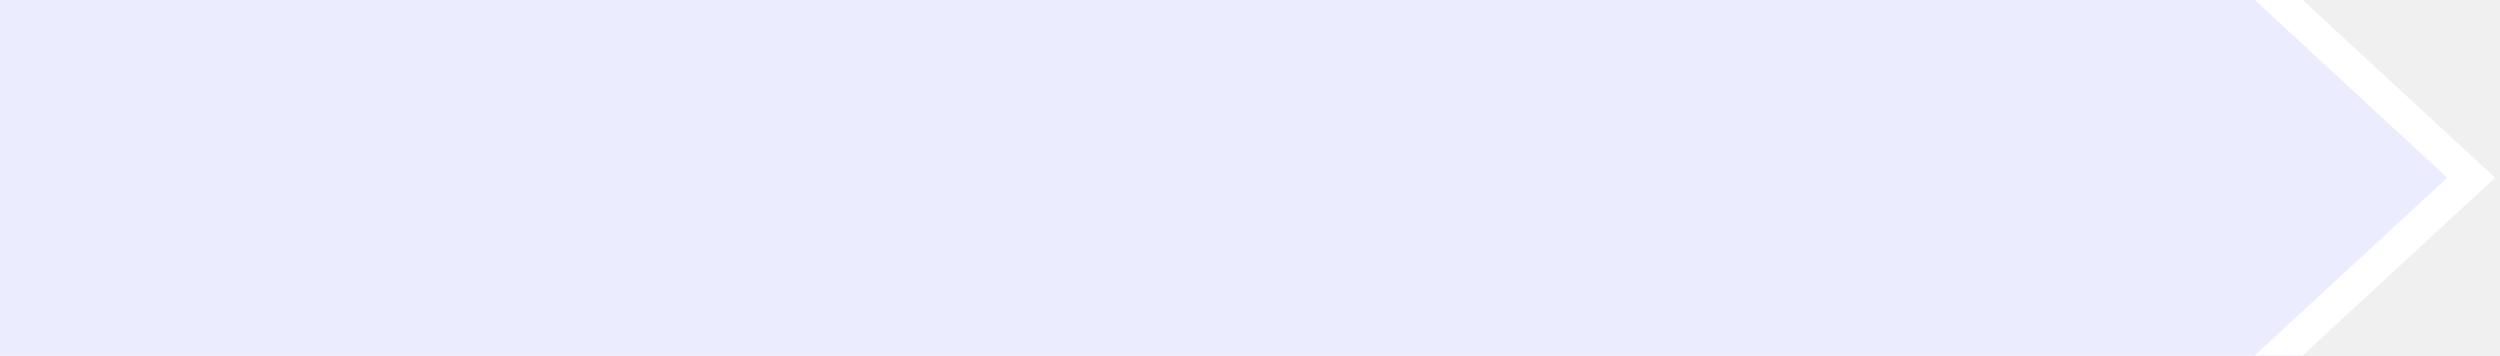
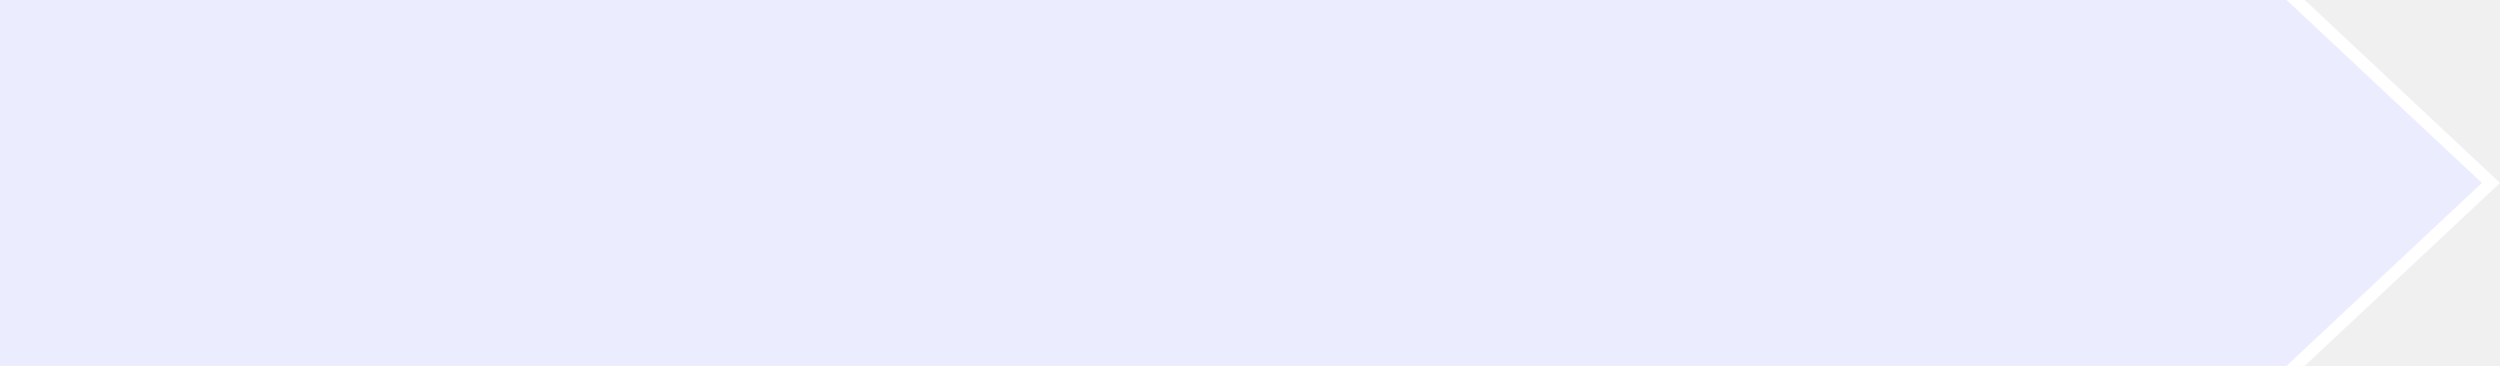
- <svg xmlns="http://www.w3.org/2000/svg" width="422px" height="60px" viewBox="0 0 422 60" version="1.1">
+ <svg xmlns="http://www.w3.org/2000/svg" width="410px" height="60px" viewBox="0 0 410 60" version="1.1">
  <g id="IBC-跨链浏览器正式稿" stroke="none" stroke-width="1" fill="none" fill-rule="evenodd">
-     <g id="tab_unselect">
-       <polygon id="形状结合备份-5" fill="#EBEDFF" points="0 0 387.612 0 419.664 30 387.612 60 0 60" />
-       <path d="M388.684,5.70175018e-11 L421.172,30 L388.684,60 L380.599,60 L380.599,60 L413.088,30 L380.599,5.26156896e-12 L388.684,5.70175018e-11 Z" id="形状结合" fill="#FFFFFF" />
+     <g id="IBC跨链浏览器---Copyright-信息调整" transform="translate(-755, -919)">
+       <g id="编组-27" transform="translate(755, 919)">
+         <g id="编组-17" transform="translate(0, 0)" fill="#EBEDFF">
+           <polygon id="形状结合备份-5" points="0 0 377.843 0 410 30 377.843 60 0 60" />
+         </g>
+         <path d="M377.97,3.0925662e-10 L410,30 L377.97,60 L374.998,60 L375,60 L407.03,30 L375,7.10542736e-15 L377.97,3.0925662e-10 Z" id="形状结合备份-3" fill="#FFFFFF" />
+       </g>
    </g>
  </g>
</svg>
